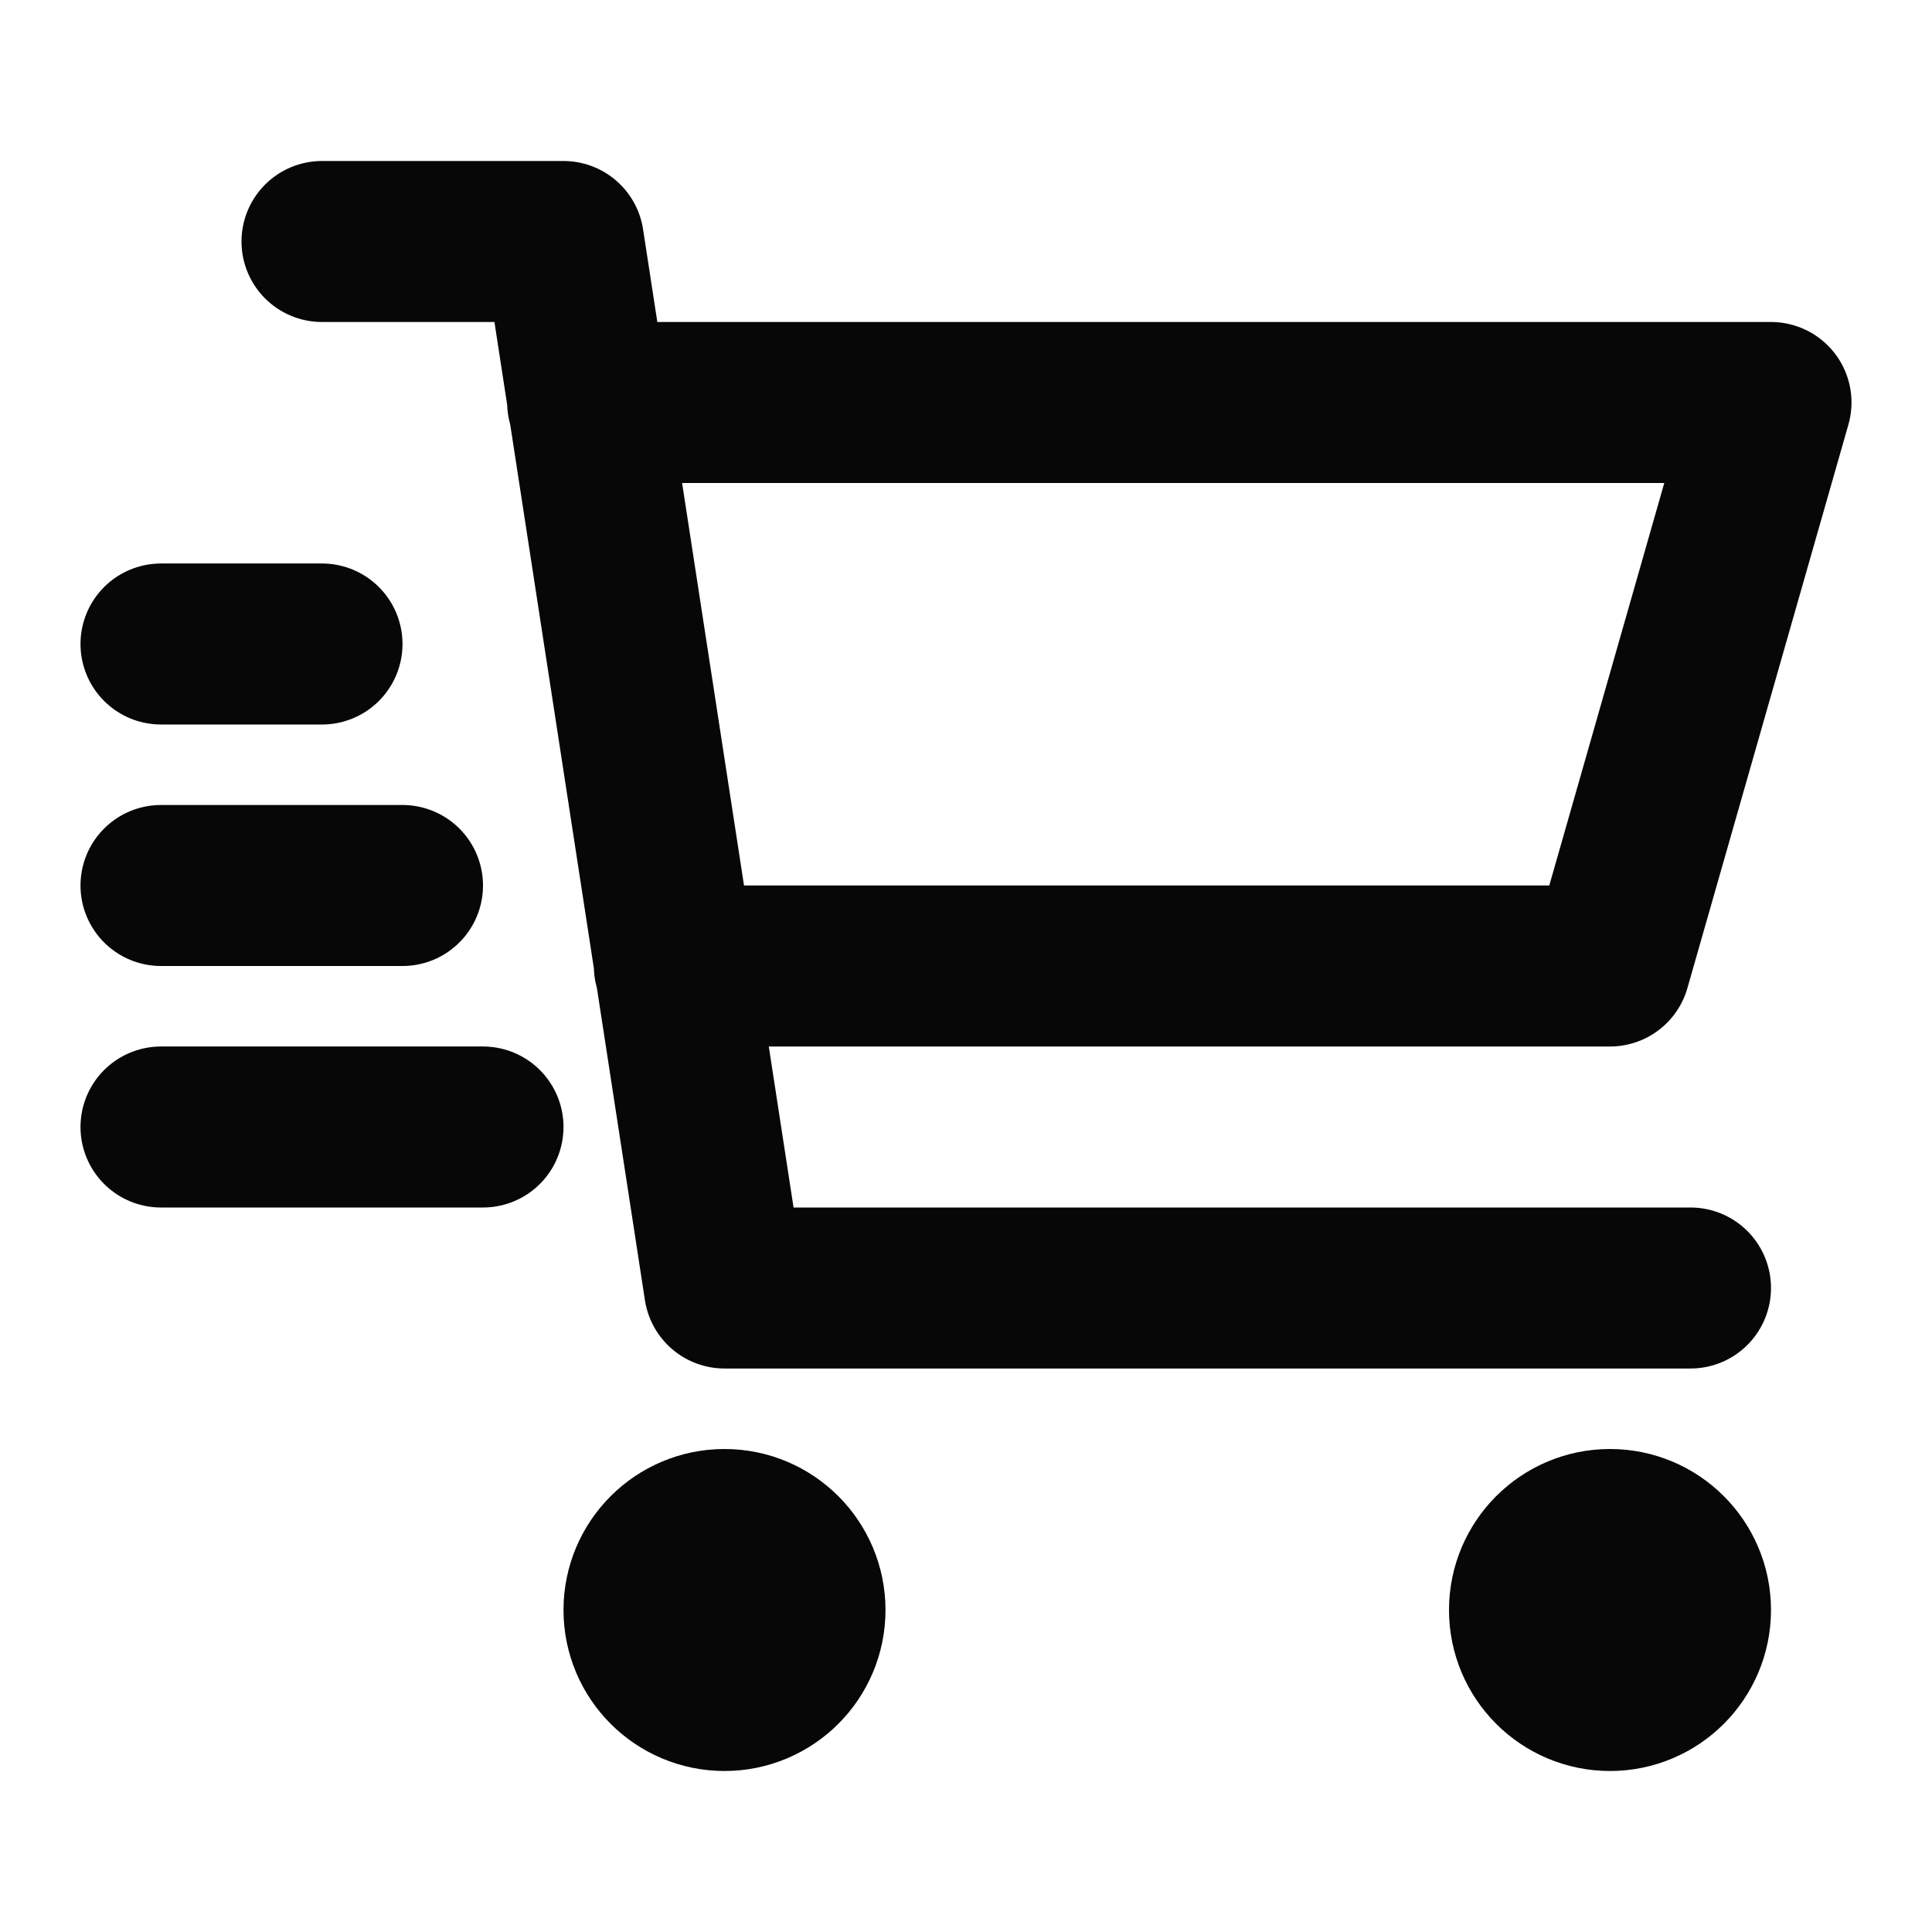
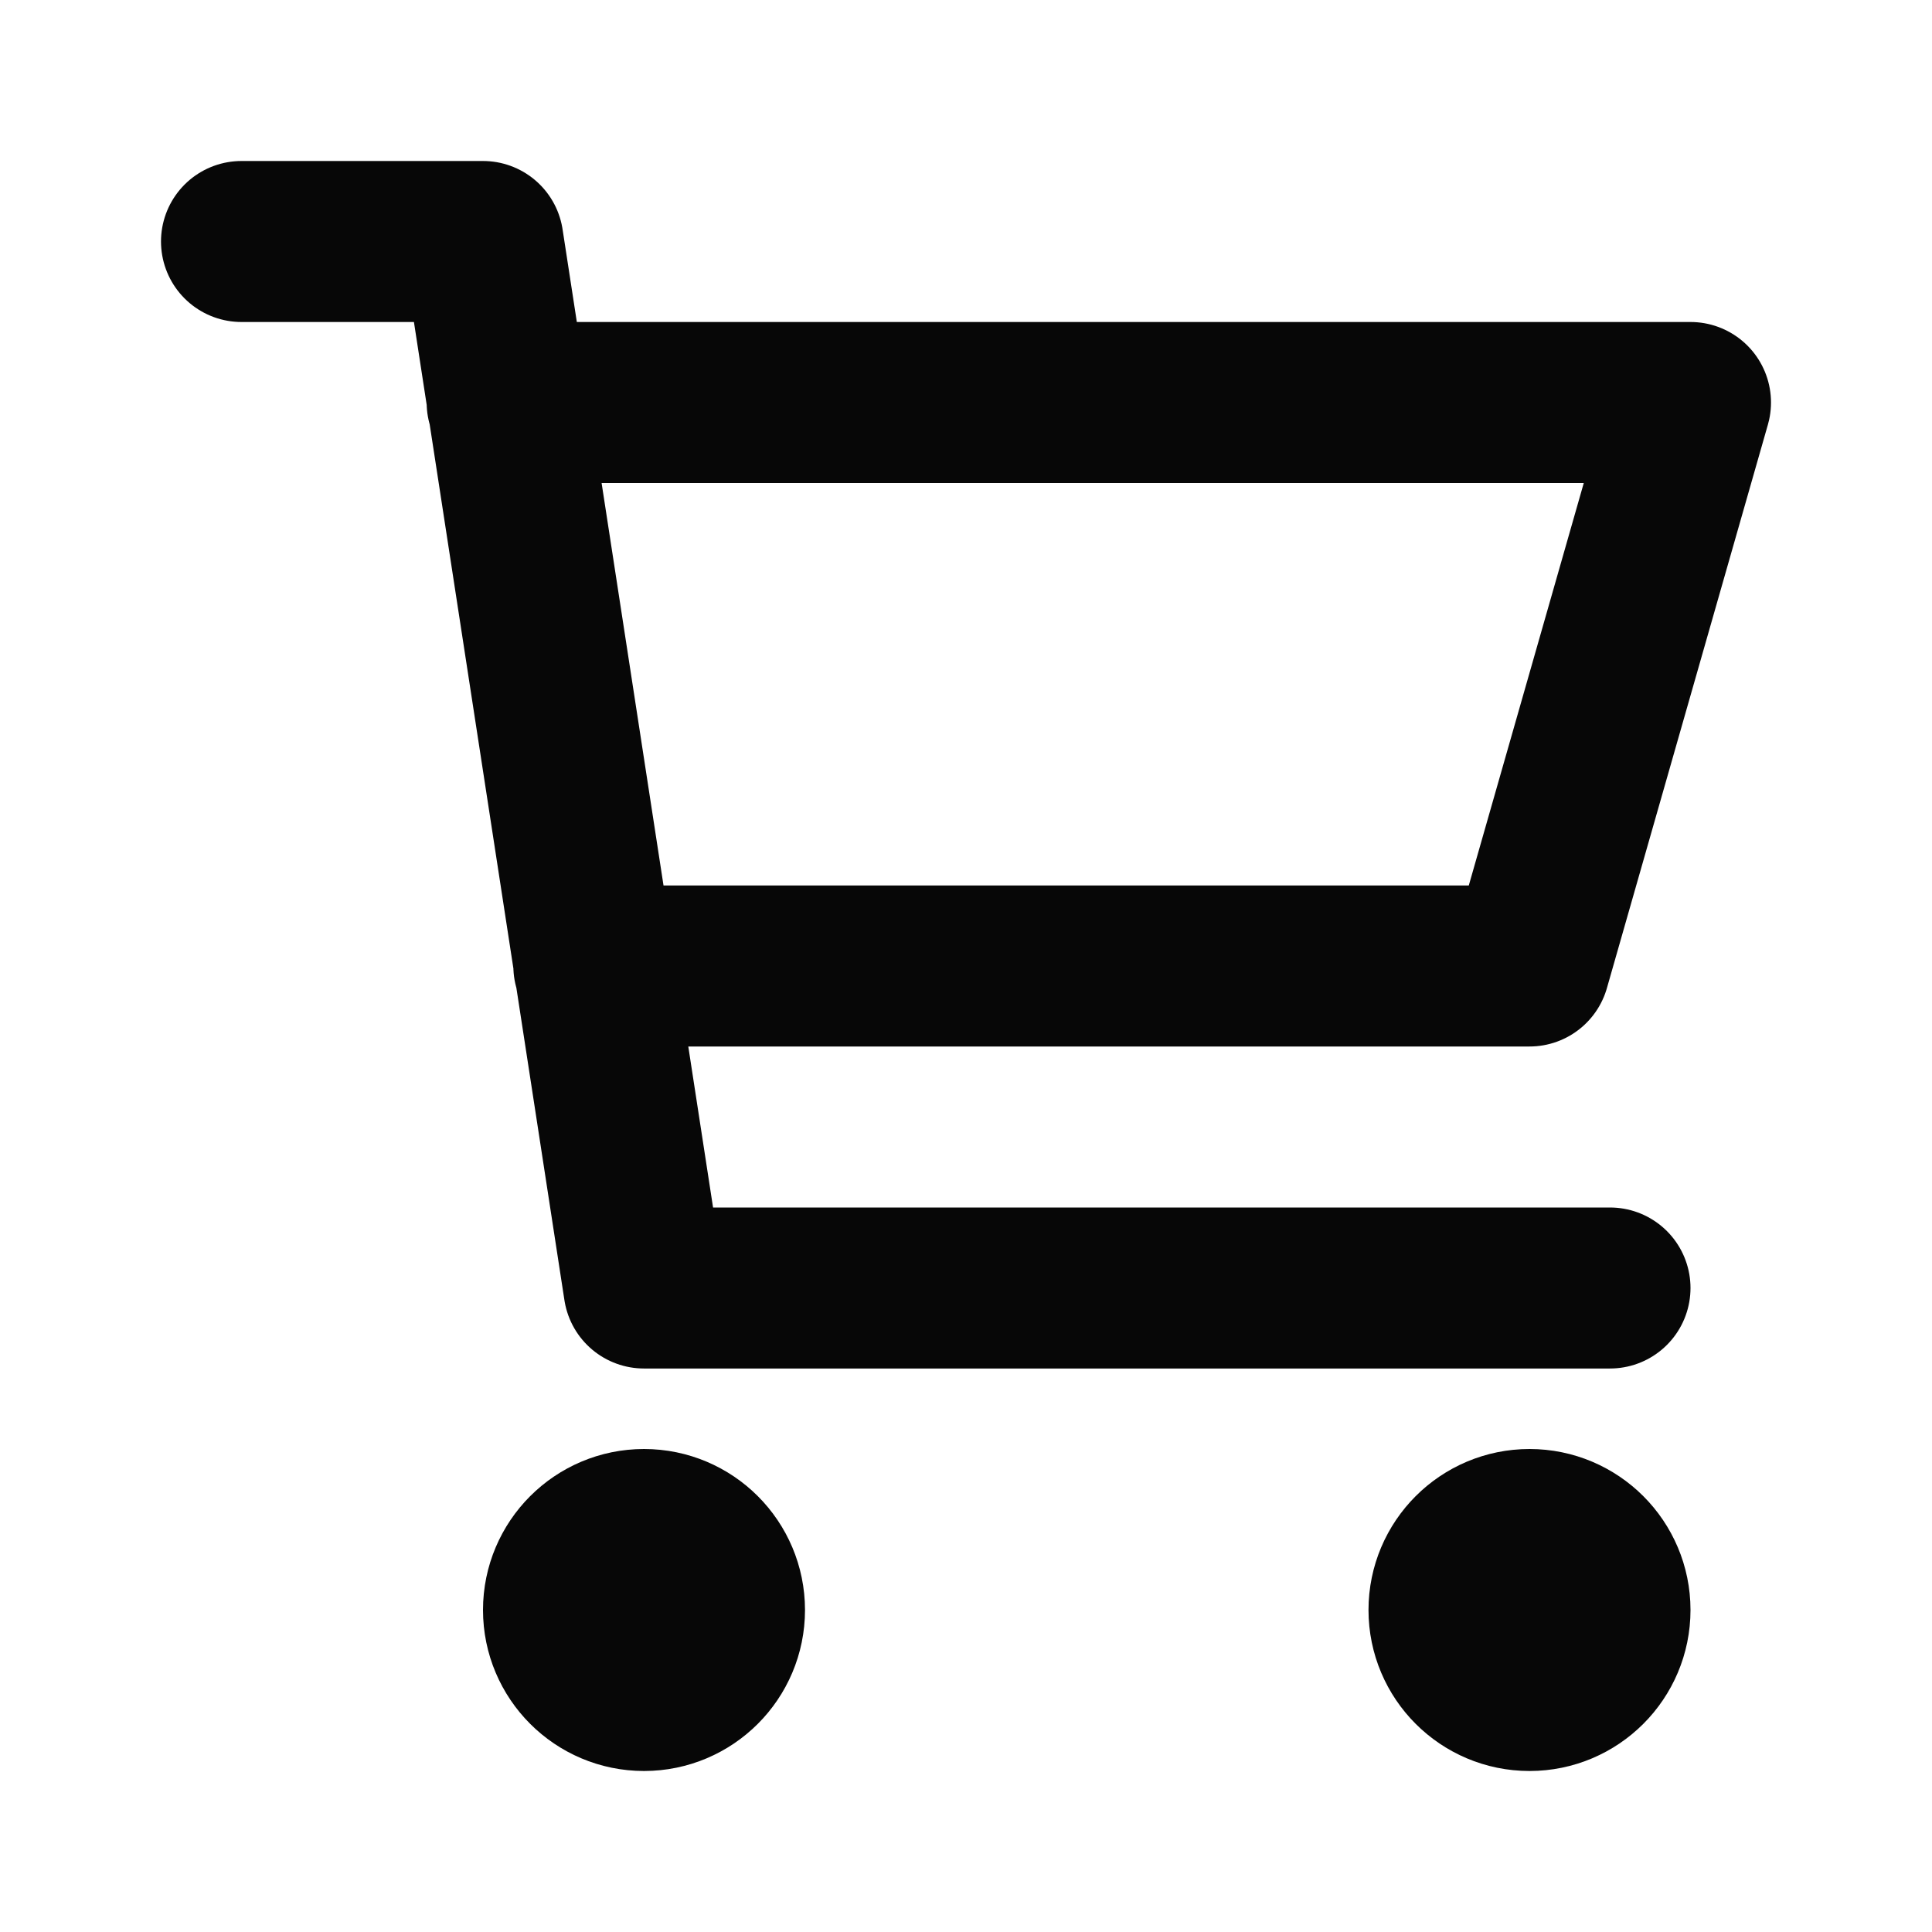
<svg xmlns="http://www.w3.org/2000/svg" width="800px" height="800px" viewBox="0 0 24 24" fill="none">
  <g id="SVGRepo_bgCarrier" stroke-width="0" />
  <g id="SVGRepo_tracerCarrier" stroke-linecap="round" stroke-linejoin="round" />
  <g id="SVGRepo_iconCarrier">
-     <path d="M7.3 5H22L20 12H8.377M21 16H9L7 3H4M4 8H2M5 11H2M6 14H2M10 20C10 20.552 9.552 21 9 21C8.448 21 8 20.552 8 20C8 19.448 8.448 19 9 19C9.552 19 10 19.448 10 20ZM21 20C21 20.552 20.552 21 20 21C19.448 21 19 20.552 19 20C19 19.448 19.448 19 20 19C20.552 19 21 19.448 21 20Z" stroke="#070707" stroke-width="2" stroke-linecap="round" stroke-linejoin="round" />
+     <path d="M6.3 5H21L19 12H7.377M20 16H8L6 3H3M9 20C9 20.552 8.552 21 8 21C7.448 21 7 20.552 7 20C7 19.448 7.448 19 8 19C8.552 19 9 19.448 9 20ZM20 20C20 20.552 19.552 21 19 21C18.448 21 18 20.552 18 20C18 19.448 18.448 19 19 19C19.552 19 20 19.448 20 20Z" stroke="#070707" stroke-width="2" stroke-linecap="round" stroke-linejoin="round" />
  </g>
</svg>
